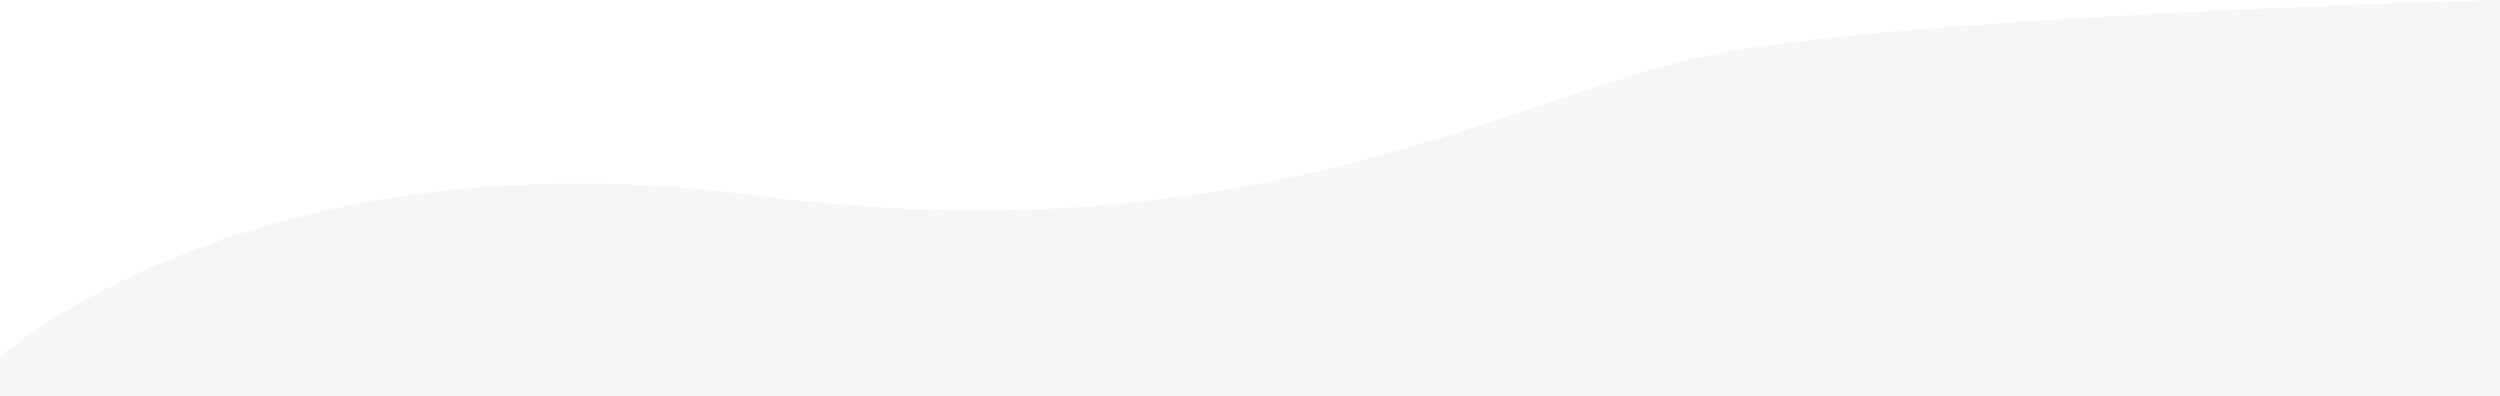
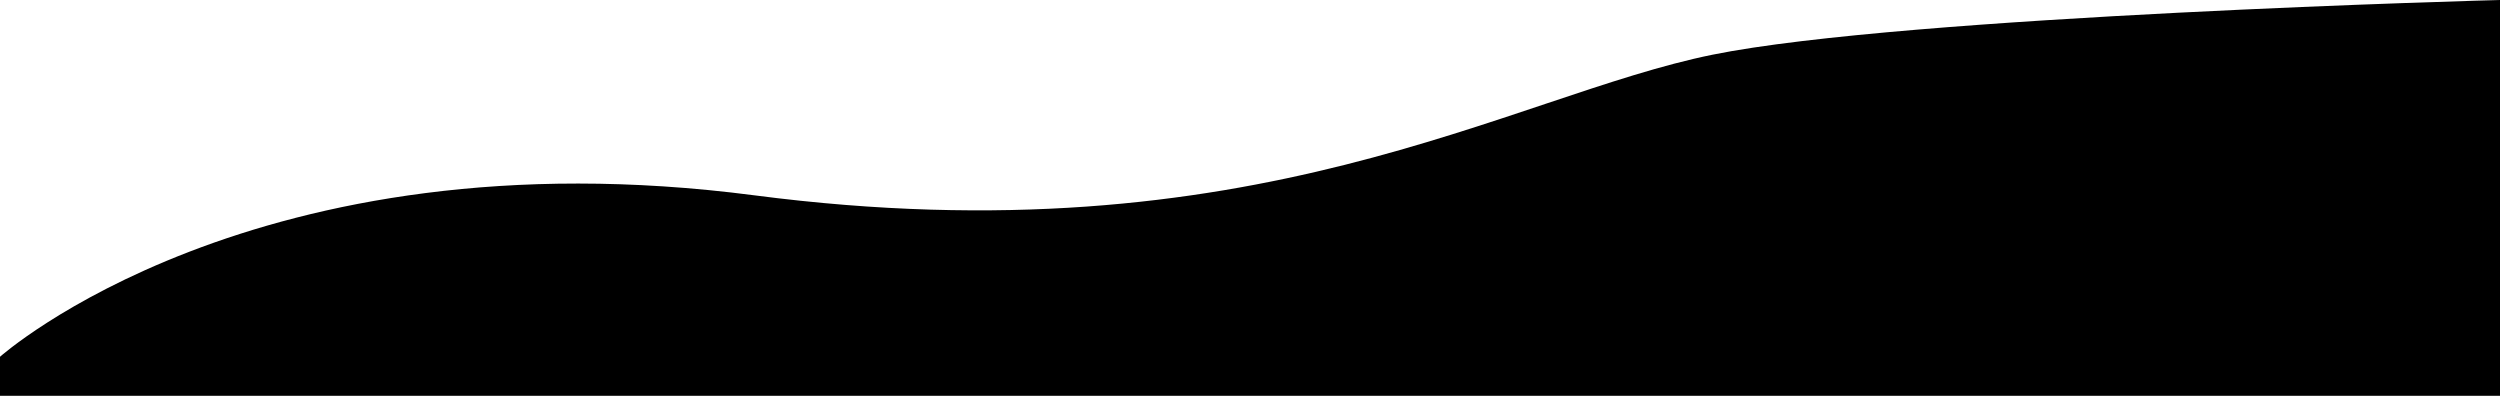
<svg xmlns="http://www.w3.org/2000/svg" version="1.1" id="Layer_1" x="0px" y="0px" width="1920px" height="304px" viewBox="0 0 1920 304" enable-background="new 0 0 1920 304" xml:space="preserve">
-   <path fill="#f6f6f6" d="M0,274c0,0,195.28-174,579.28-124s580.147-76.408,736-108C1463.28,12,1920,0,1920,0v304H0V274z" />
+   <path fill="black" d="M0,274c0,0,195.28-174,579.28-124s580.147-76.408,736-108C1463.28,12,1920,0,1920,0v304H0V274z" />
</svg>
